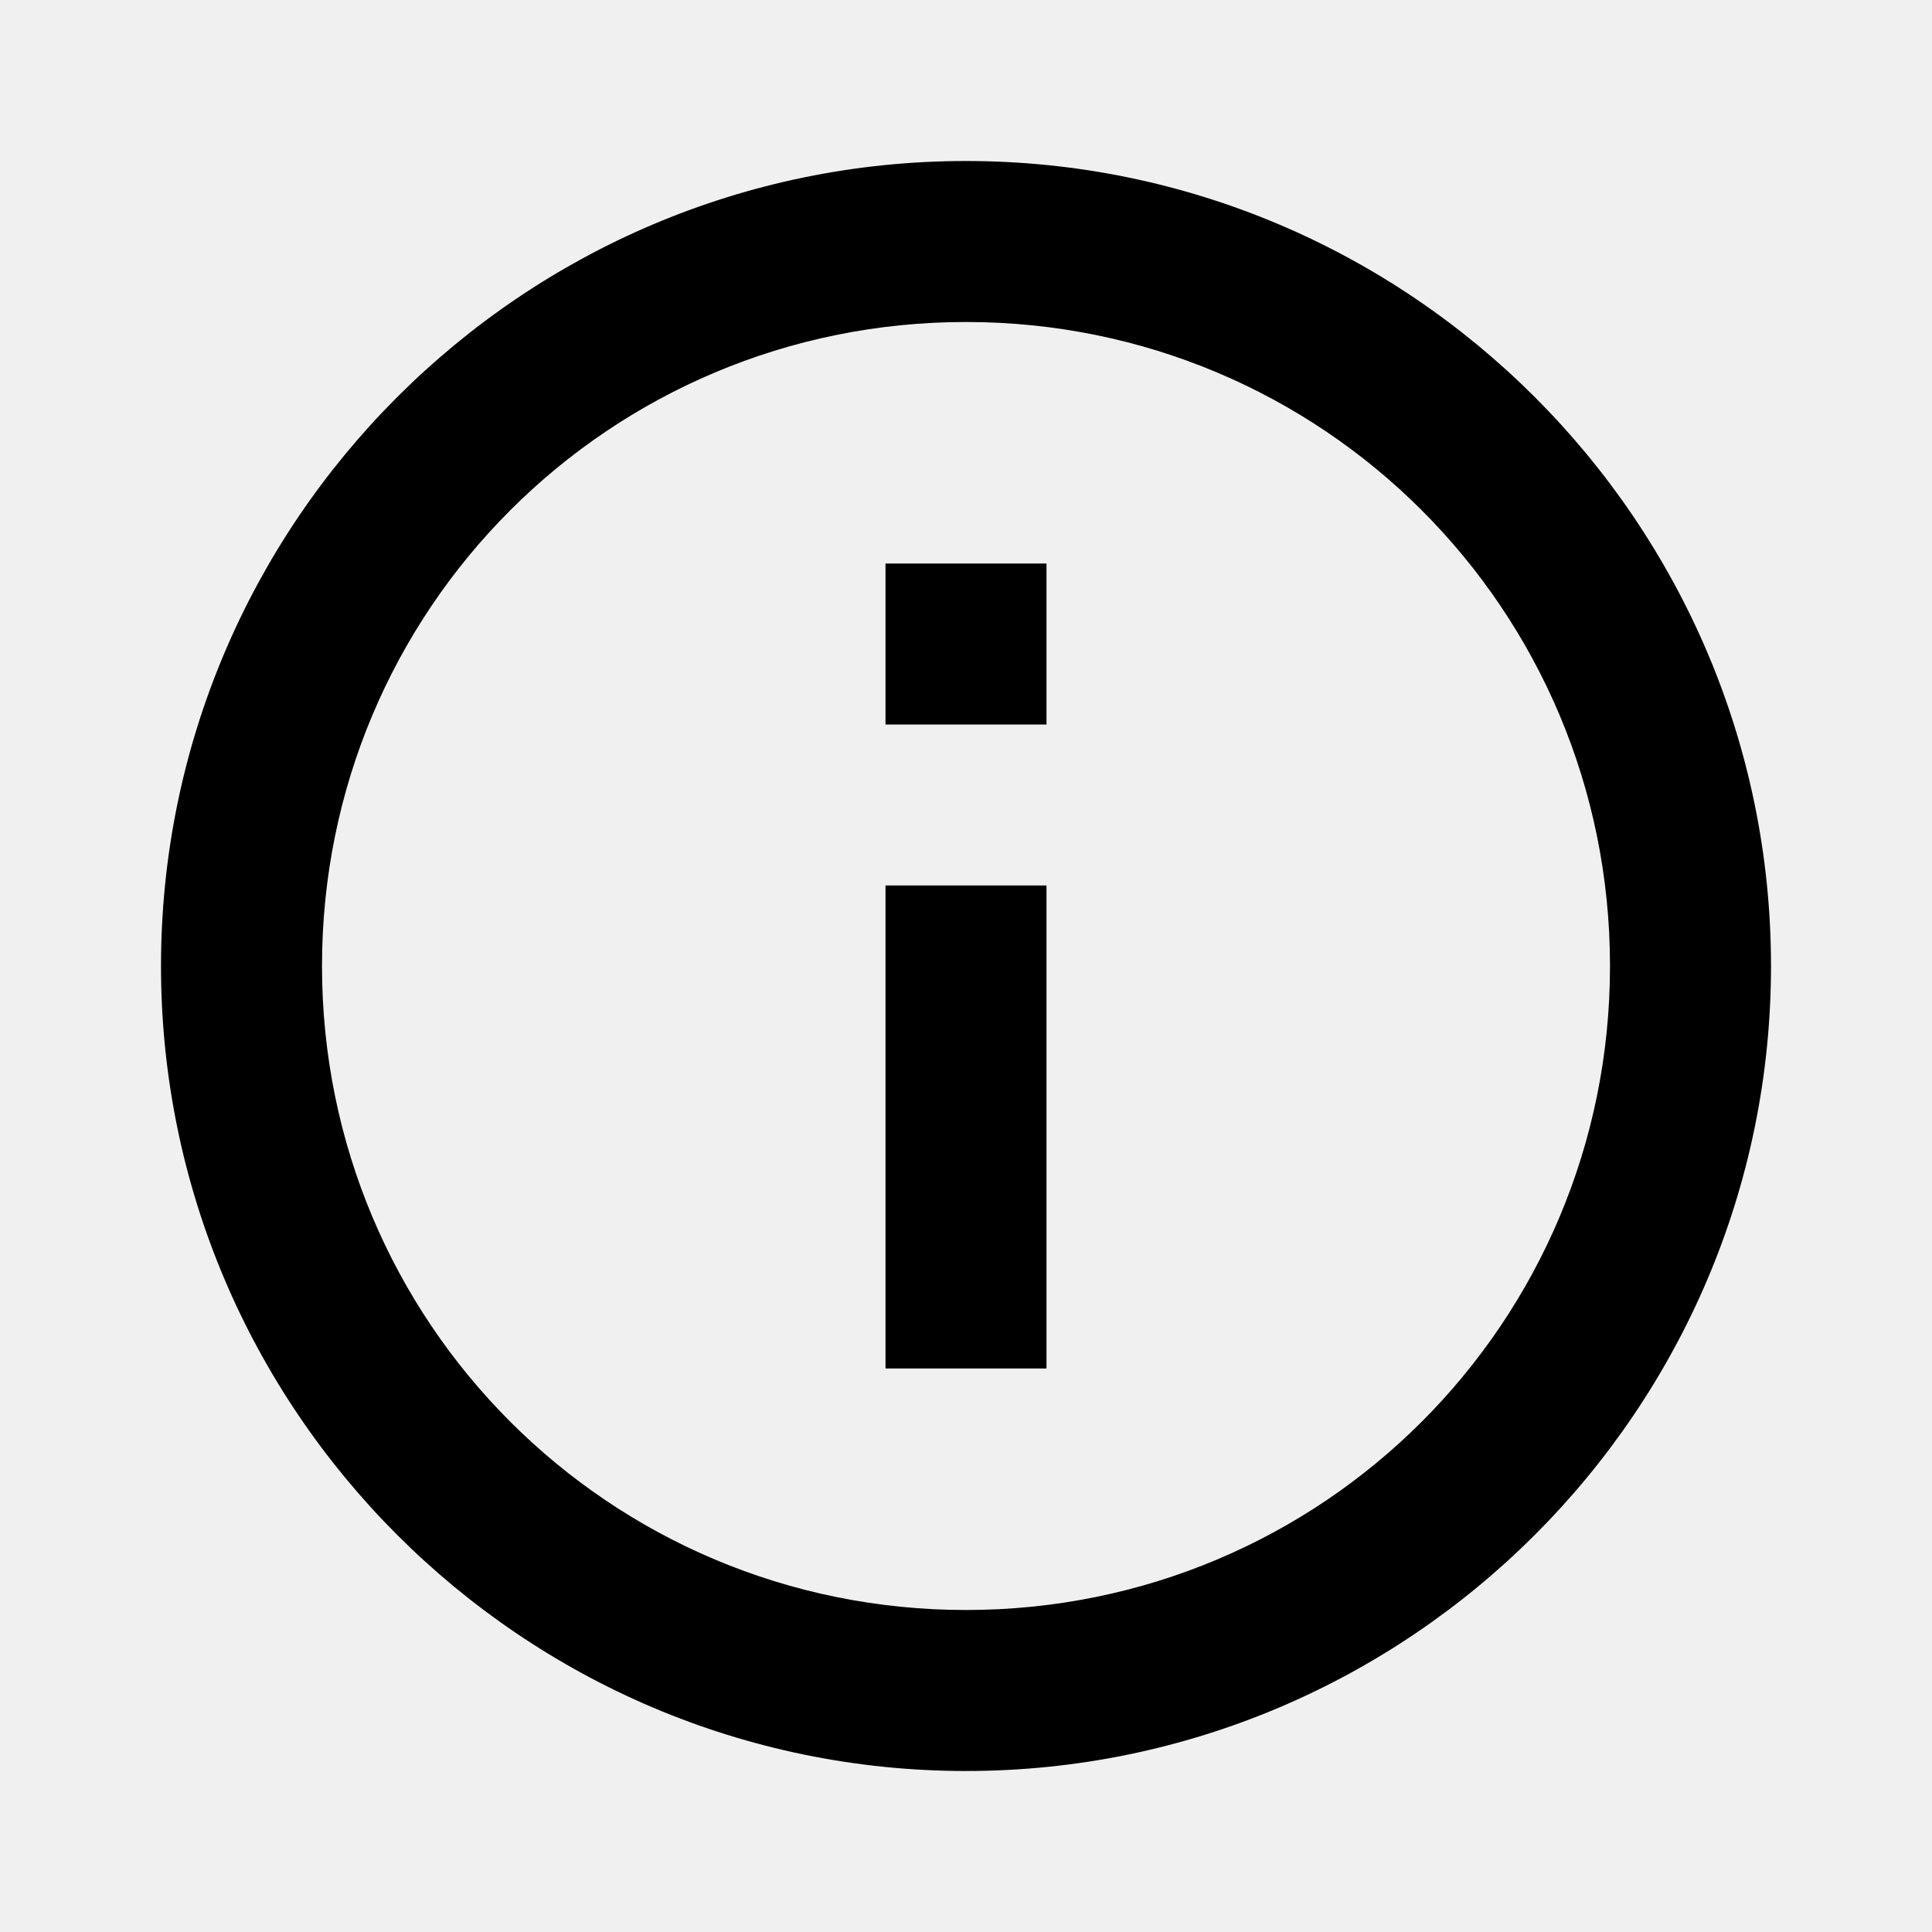
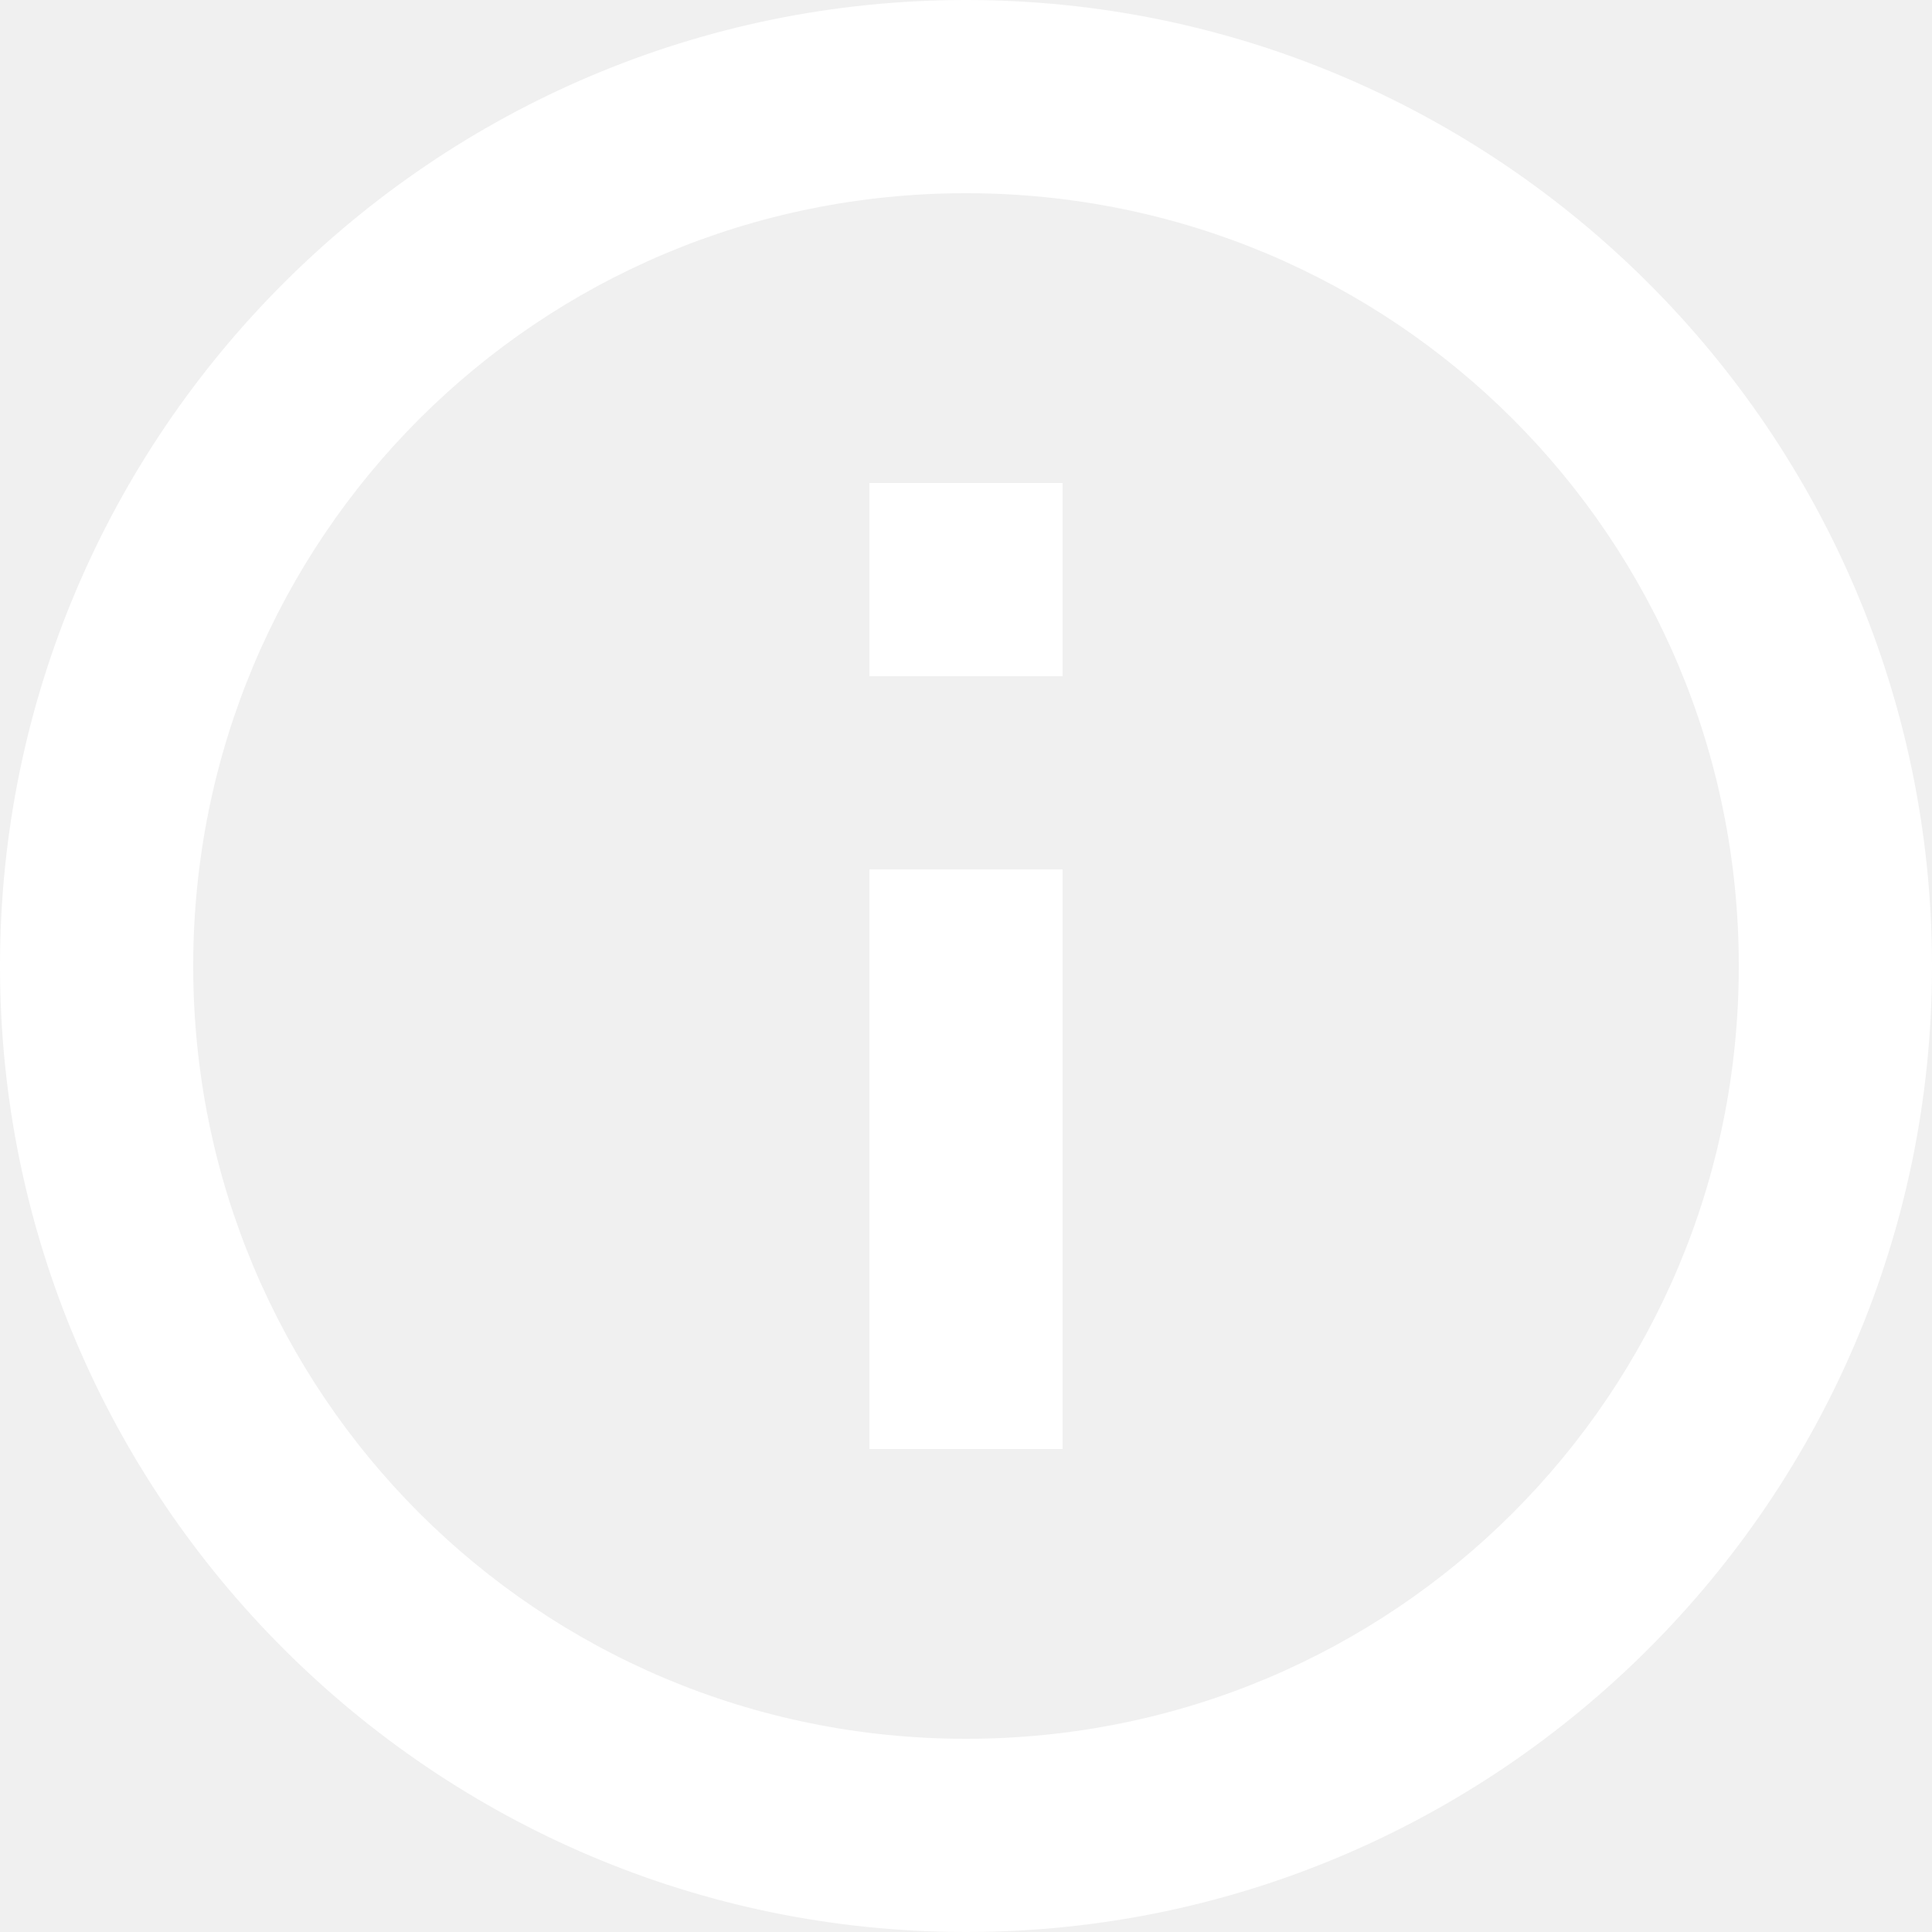
- <svg xmlns="http://www.w3.org/2000/svg" width="24" height="24" viewBox="0 0 24 24" fill="none">
-   <path d="M12 2C6.489 2 2 6.489 2 12C2 17.511 6.489 22 12 22C17.511 22 22 17.511 22 12C22 6.489 17.511 2 12 2ZM12 4C16.43 4 20 7.57 20 12C20 16.43 16.43 20 12 20C7.57 20 4 16.43 4 12C4 7.57 7.57 4 12 4ZM11 7V9H13V7H11ZM11 11V17H13V11H11Z" fill="black" />
+ <svg xmlns="http://www.w3.org/2000/svg" width="20" height="20" viewBox="0 0 20 20" fill="none">
+   <path d="M10 0C4.489 0 0 4.489 0 10C0 15.511 4.489 20 10 20C15.511 20 20 15.511 20 10C20 4.489 15.511 0 10 0ZM10 2C14.43 2 18 5.57 18 10C18 14.43 14.43 18 10 18C5.57 18 2 14.43 2 10C2 5.57 5.57 2 10 2ZM9 5V7H11V5H9ZM9 9V15H11V9H9Z" fill="white" />
</svg>
